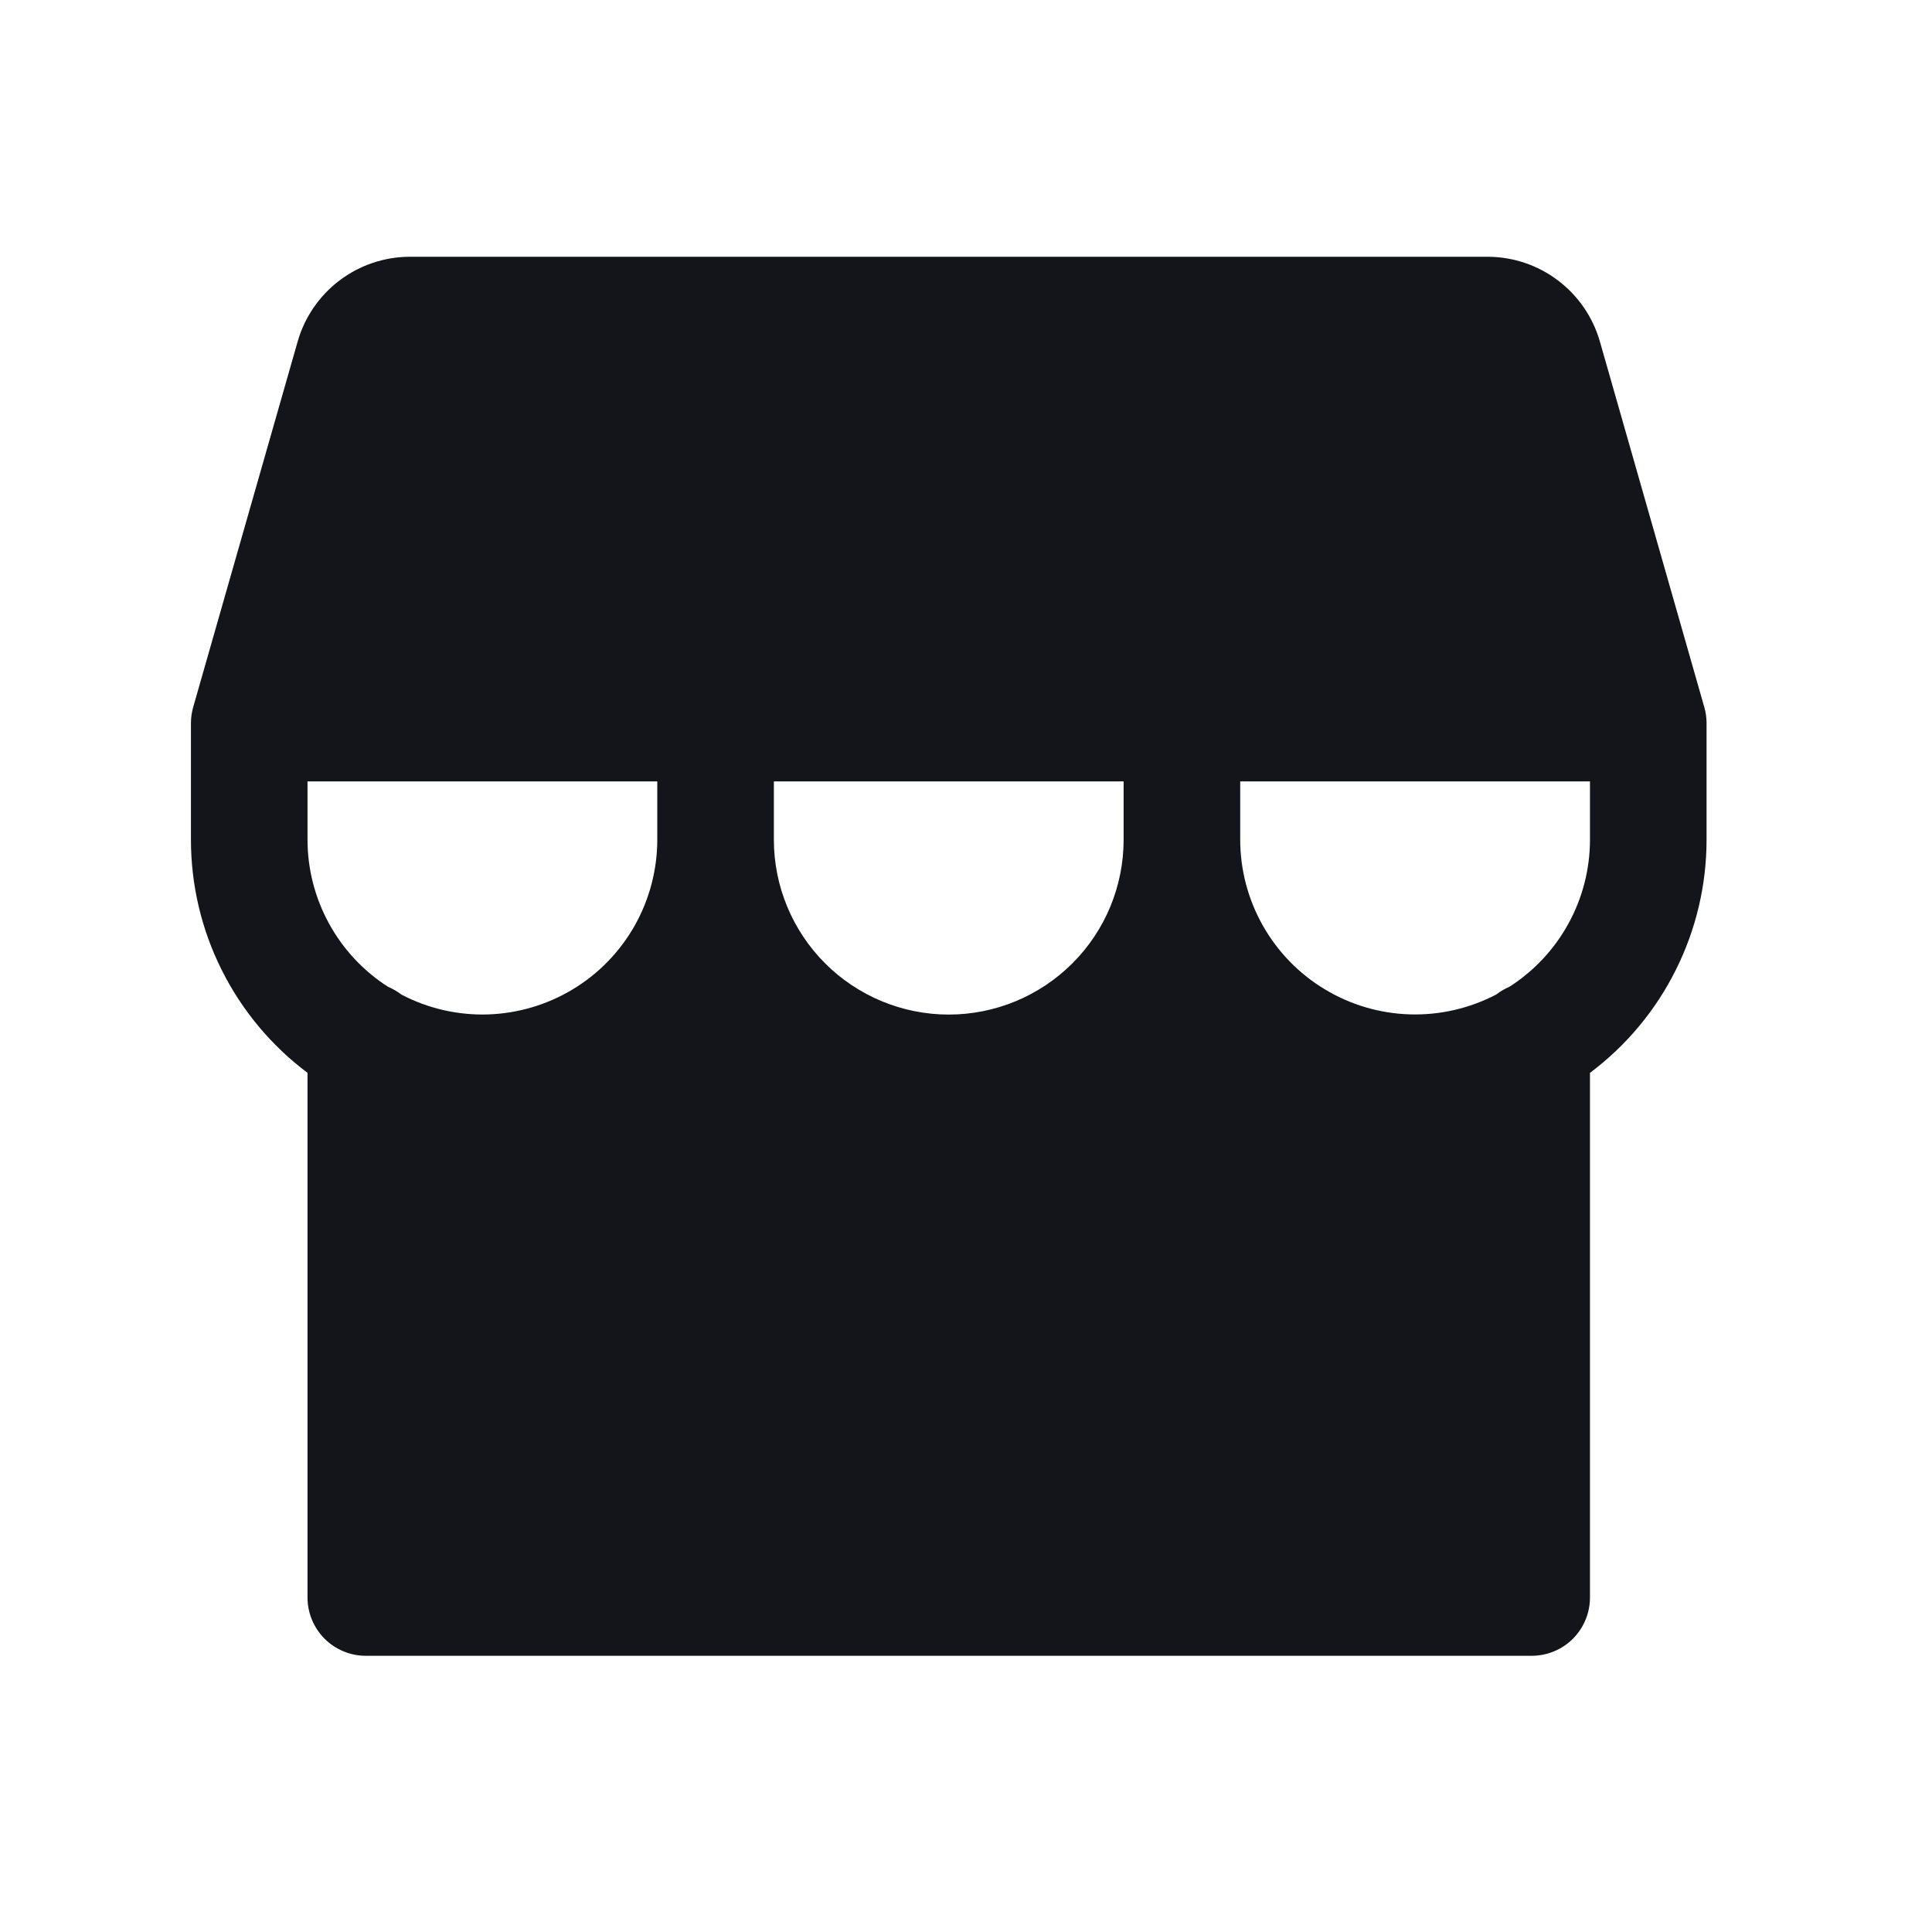
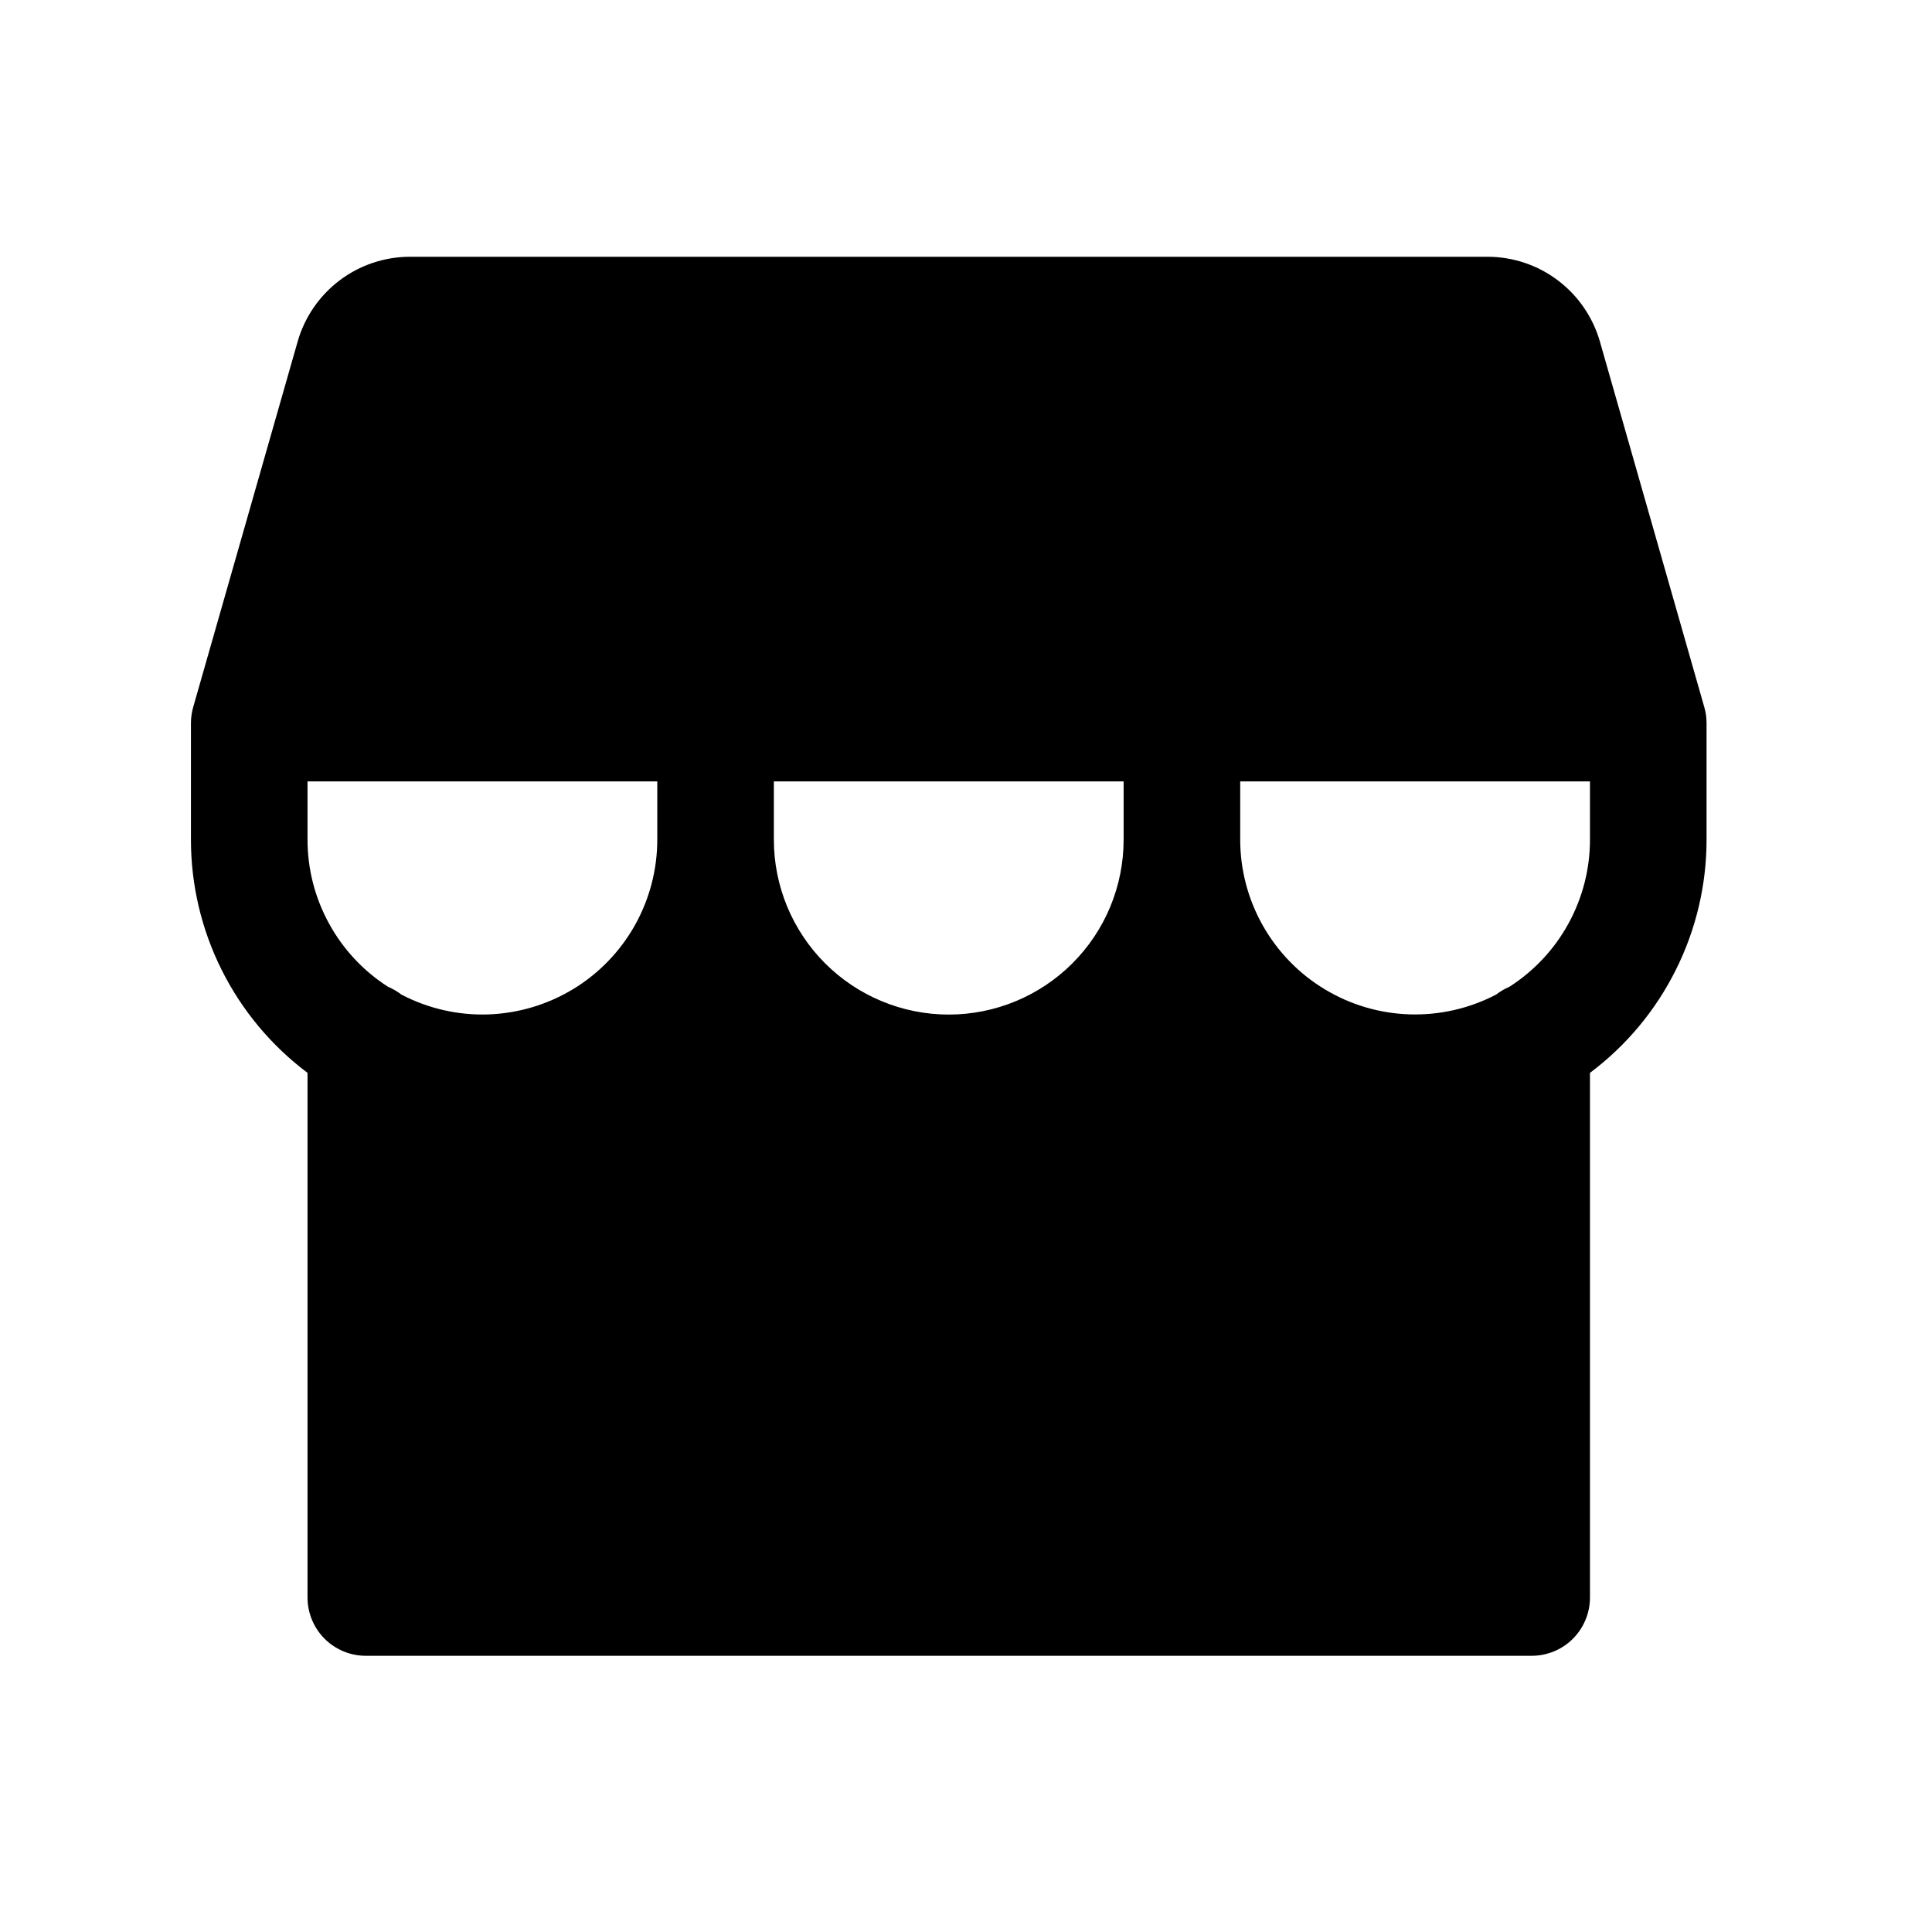
- <svg xmlns="http://www.w3.org/2000/svg" width="29" height="29" viewBox="0 0 29 29" fill="none">
-   <path d="M25.582 10.614L24.014 5.123C23.908 4.758 23.688 4.438 23.385 4.209C23.083 3.98 22.714 3.856 22.335 3.854H6.147C5.768 3.856 5.4 3.98 5.097 4.209C4.795 4.438 4.574 4.758 4.469 5.123L2.9 10.614C2.878 10.692 2.866 10.773 2.866 10.854V12.604C2.866 13.283 3.024 13.953 3.328 14.56C3.632 15.168 4.073 15.696 4.616 16.104V23.979C4.616 24.211 4.708 24.433 4.872 24.598C5.037 24.762 5.259 24.854 5.491 24.854H22.991C23.223 24.854 23.446 24.762 23.61 24.598C23.774 24.433 23.866 24.211 23.866 23.979V16.104C24.41 15.696 24.851 15.168 25.154 14.56C25.458 13.953 25.616 13.283 25.616 12.604V10.854C25.616 10.773 25.605 10.692 25.582 10.614ZM9.866 12.604C9.866 13.055 9.749 13.499 9.528 13.892C9.306 14.285 8.987 14.615 8.601 14.848C8.214 15.082 7.775 15.212 7.323 15.227C6.872 15.241 6.425 15.138 6.025 14.929C5.964 14.882 5.897 14.843 5.826 14.813C5.455 14.576 5.15 14.249 4.939 13.863C4.727 13.477 4.616 13.044 4.616 12.604V11.729H9.866V12.604ZM16.866 12.604C16.866 13.3 16.59 13.968 16.097 14.46C15.605 14.952 14.937 15.229 14.241 15.229C13.545 15.229 12.877 14.952 12.385 14.46C11.893 13.968 11.616 13.3 11.616 12.604V11.729H16.866V12.604ZM23.866 12.604C23.866 13.044 23.755 13.477 23.543 13.863C23.332 14.249 23.026 14.576 22.655 14.813C22.585 14.843 22.519 14.881 22.459 14.928C22.059 15.137 21.611 15.24 21.16 15.226C20.709 15.212 20.269 15.082 19.883 14.848C19.496 14.615 19.177 14.285 18.955 13.892C18.733 13.499 18.616 13.055 18.616 12.604V11.729H23.866V12.604Z" fill="#13151A" />
+ <svg xmlns="http://www.w3.org/2000/svg" viewBox="0 0 29 29" fill="none">
+   <path d="M25.582 10.614L24.014 5.123C23.908 4.758 23.688 4.438 23.385 4.209C23.083 3.98 22.714 3.856 22.335 3.854H6.147C5.768 3.856 5.4 3.98 5.097 4.209C4.795 4.438 4.574 4.758 4.469 5.123L2.9 10.614C2.878 10.692 2.866 10.773 2.866 10.854V12.604C2.866 13.283 3.024 13.953 3.328 14.56C3.632 15.168 4.073 15.696 4.616 16.104V23.979C4.616 24.211 4.708 24.433 4.872 24.598C5.037 24.762 5.259 24.854 5.491 24.854H22.991C23.223 24.854 23.446 24.762 23.61 24.598C23.774 24.433 23.866 24.211 23.866 23.979V16.104C24.41 15.696 24.851 15.168 25.154 14.56C25.458 13.953 25.616 13.283 25.616 12.604V10.854C25.616 10.773 25.605 10.692 25.582 10.614ZM9.866 12.604C9.866 13.055 9.749 13.499 9.528 13.892C9.306 14.285 8.987 14.615 8.601 14.848C8.214 15.082 7.775 15.212 7.323 15.227C6.872 15.241 6.425 15.138 6.025 14.929C5.964 14.882 5.897 14.843 5.826 14.813C5.455 14.576 5.15 14.249 4.939 13.863C4.727 13.477 4.616 13.044 4.616 12.604V11.729H9.866V12.604ZM16.866 12.604C16.866 13.3 16.59 13.968 16.097 14.46C15.605 14.952 14.937 15.229 14.241 15.229C13.545 15.229 12.877 14.952 12.385 14.46C11.893 13.968 11.616 13.3 11.616 12.604V11.729H16.866V12.604ZM23.866 12.604C23.866 13.044 23.755 13.477 23.543 13.863C23.332 14.249 23.026 14.576 22.655 14.813C22.585 14.843 22.519 14.881 22.459 14.928C22.059 15.137 21.611 15.24 21.16 15.226C20.709 15.212 20.269 15.082 19.883 14.848C19.496 14.615 19.177 14.285 18.955 13.892C18.733 13.499 18.616 13.055 18.616 12.604V11.729H23.866V12.604Z" fill="currentColor" />
</svg>
